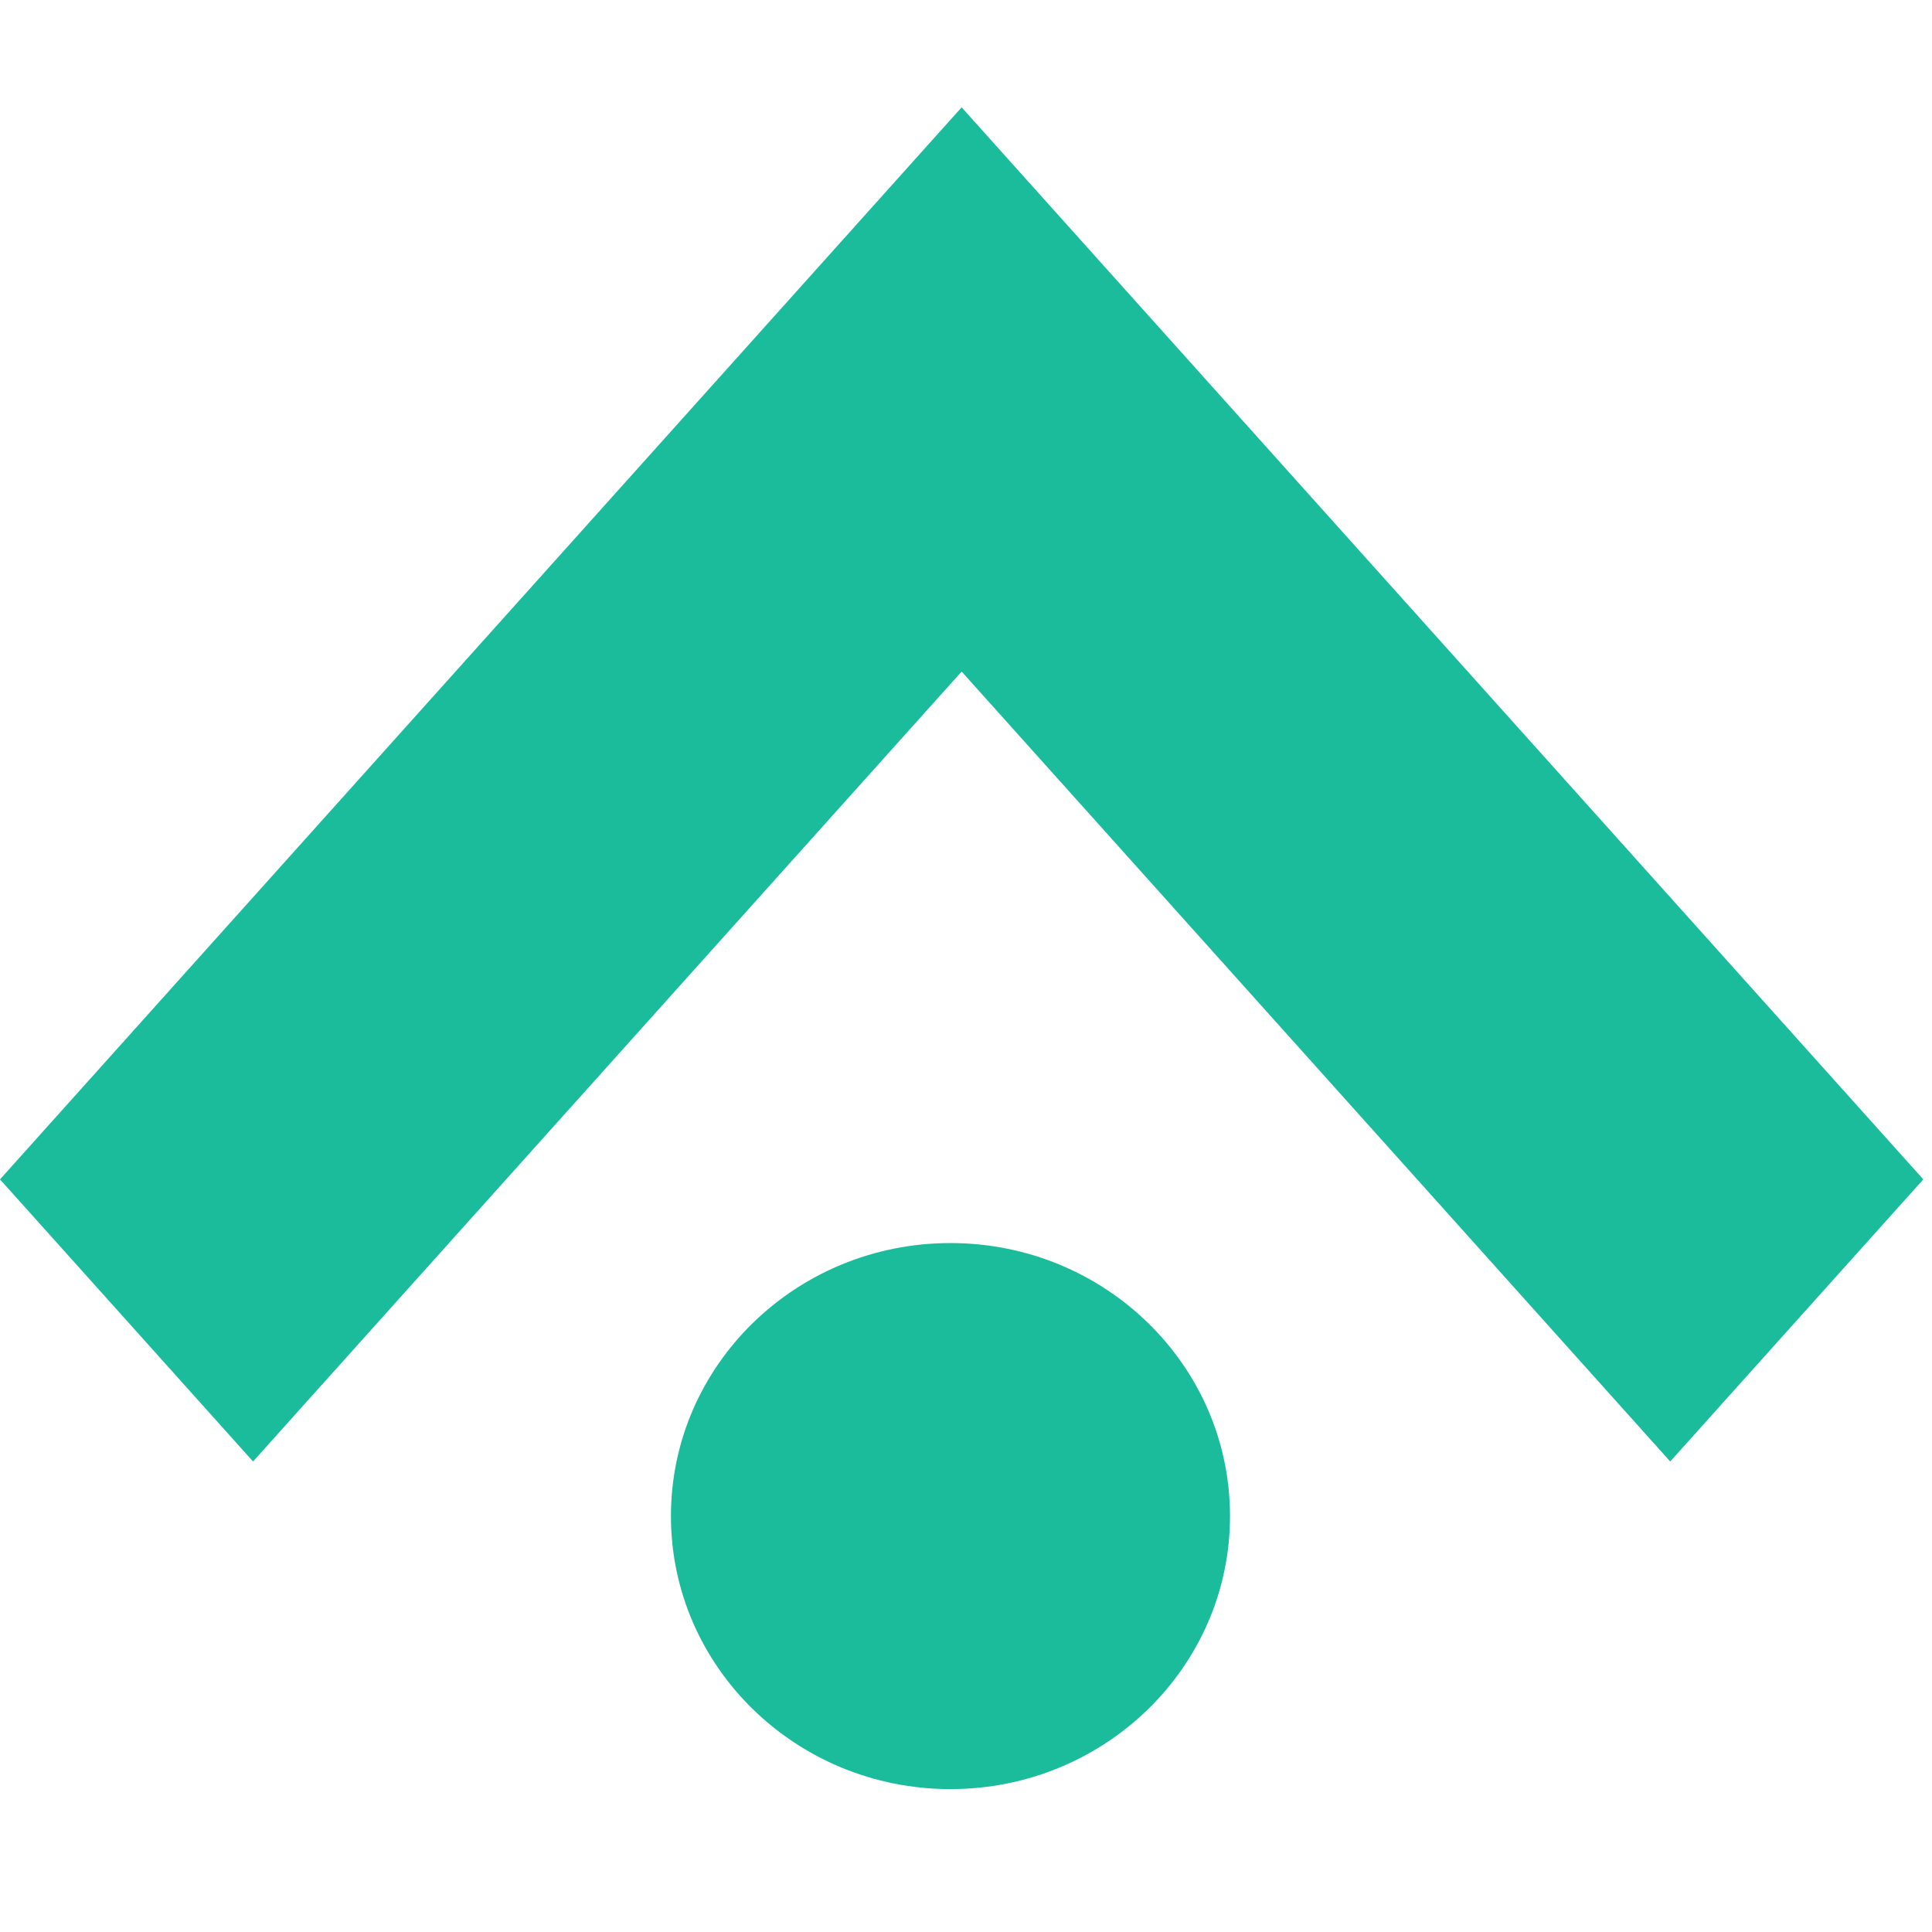
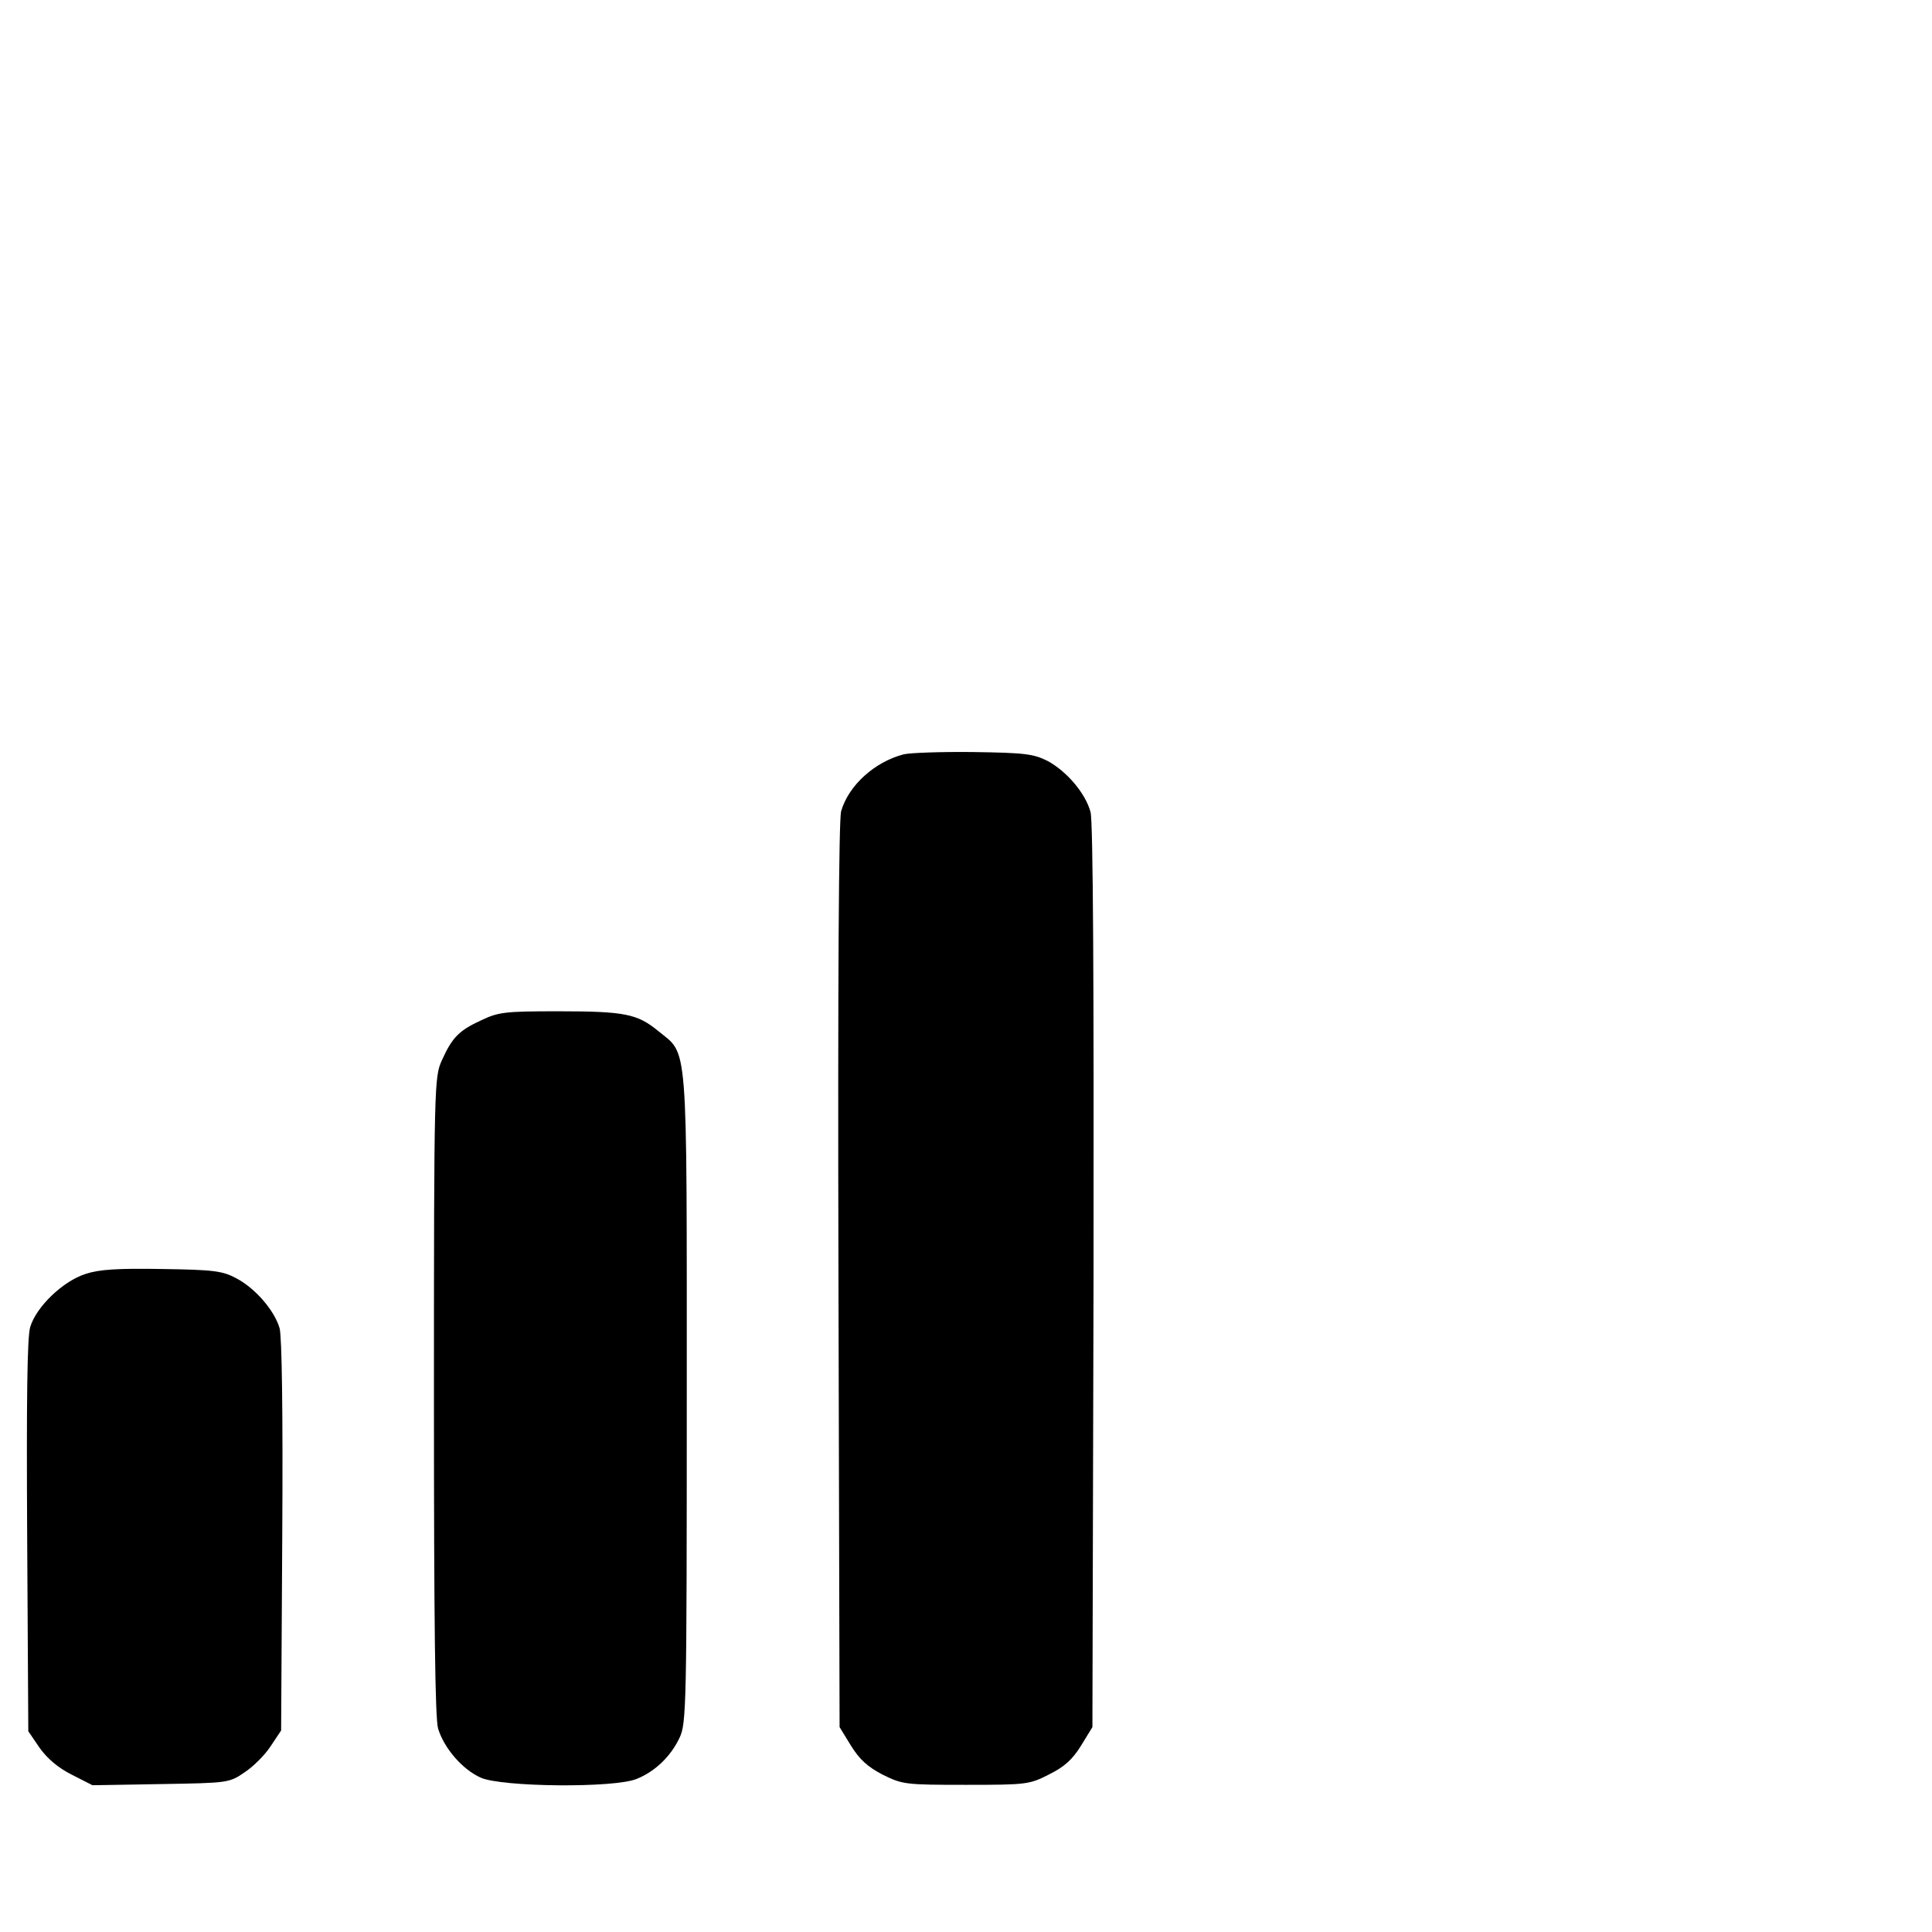
- <svg xmlns="http://www.w3.org/2000/svg" width="54" height="54" viewBox="0 0 54 54" fill="none">
-   <path d="M53.757 32.964L33.951 10.885L26.878 3L19.805 10.885L0 32.964L7.073 40.849L26.878 18.77L46.683 40.849L53.757 32.964Z" fill="#1ABC9C" />
-   <ellipse cx="26.566" cy="42.375" rx="7.813" ry="7.631" fill="#1ABC9C" />
+ <svg xmlns="http://www.w3.org/2000/svg" version="1.0" width="512pt" height="512pt" viewBox="0 0 512 512" preserveAspectRatio="xMidYMid meet">
+   <g transform="translate(0,512) scale(0.1,-0.1)" fill="#000000" stroke="none">
+     <path d="M2395 3121 c-77 -20 -146 -82 -166 -151 -6 -23 -9 -440 -7 -1231 l3 -1196 30 -49 c23 -37 44 -56 84 -77 53 -26 59 -27 221 -27 162 0 168 1 221 28 40 20 61 39 84 76 l30 49 3 1195 c1 763 -1 1207 -8 1230 -13 49 -62 107 -113 135 -38 19 -59 22 -197 24 -85 1 -168 -2 -185 -6z" />
+     <path d="M1275 2416 c-59 -27 -77 -46 -104 -106 -20 -44 -21 -62 -21 -889 0 -604 3 -855 11 -882 16 -52 64 -108 113 -130 56 -25 356 -28 414 -3 49 20 90 60 113 109 18 38 19 84 19 900 0 968 4 907 -76 973 -55 45 -88 52 -264 52 -142 0 -159 -2 -205 -24z" />
+     <path d="M227 1744 c-60 -19 -131 -87 -147 -141 -8 -26 -10 -194 -8 -555 l3 -516 30 -44 c20 -28 49 -53 85 -71 l55 -28 181 3 c178 3 181 3 222 31 23 15 54 46 69 69 l28 42 3 515 c2 332 -1 528 -7 551 -14 48 -65 106 -114 132 -37 20 -60 23 -197 25 -118 2 -167 -1 -203 -13z" />
+   </g>
</svg>
